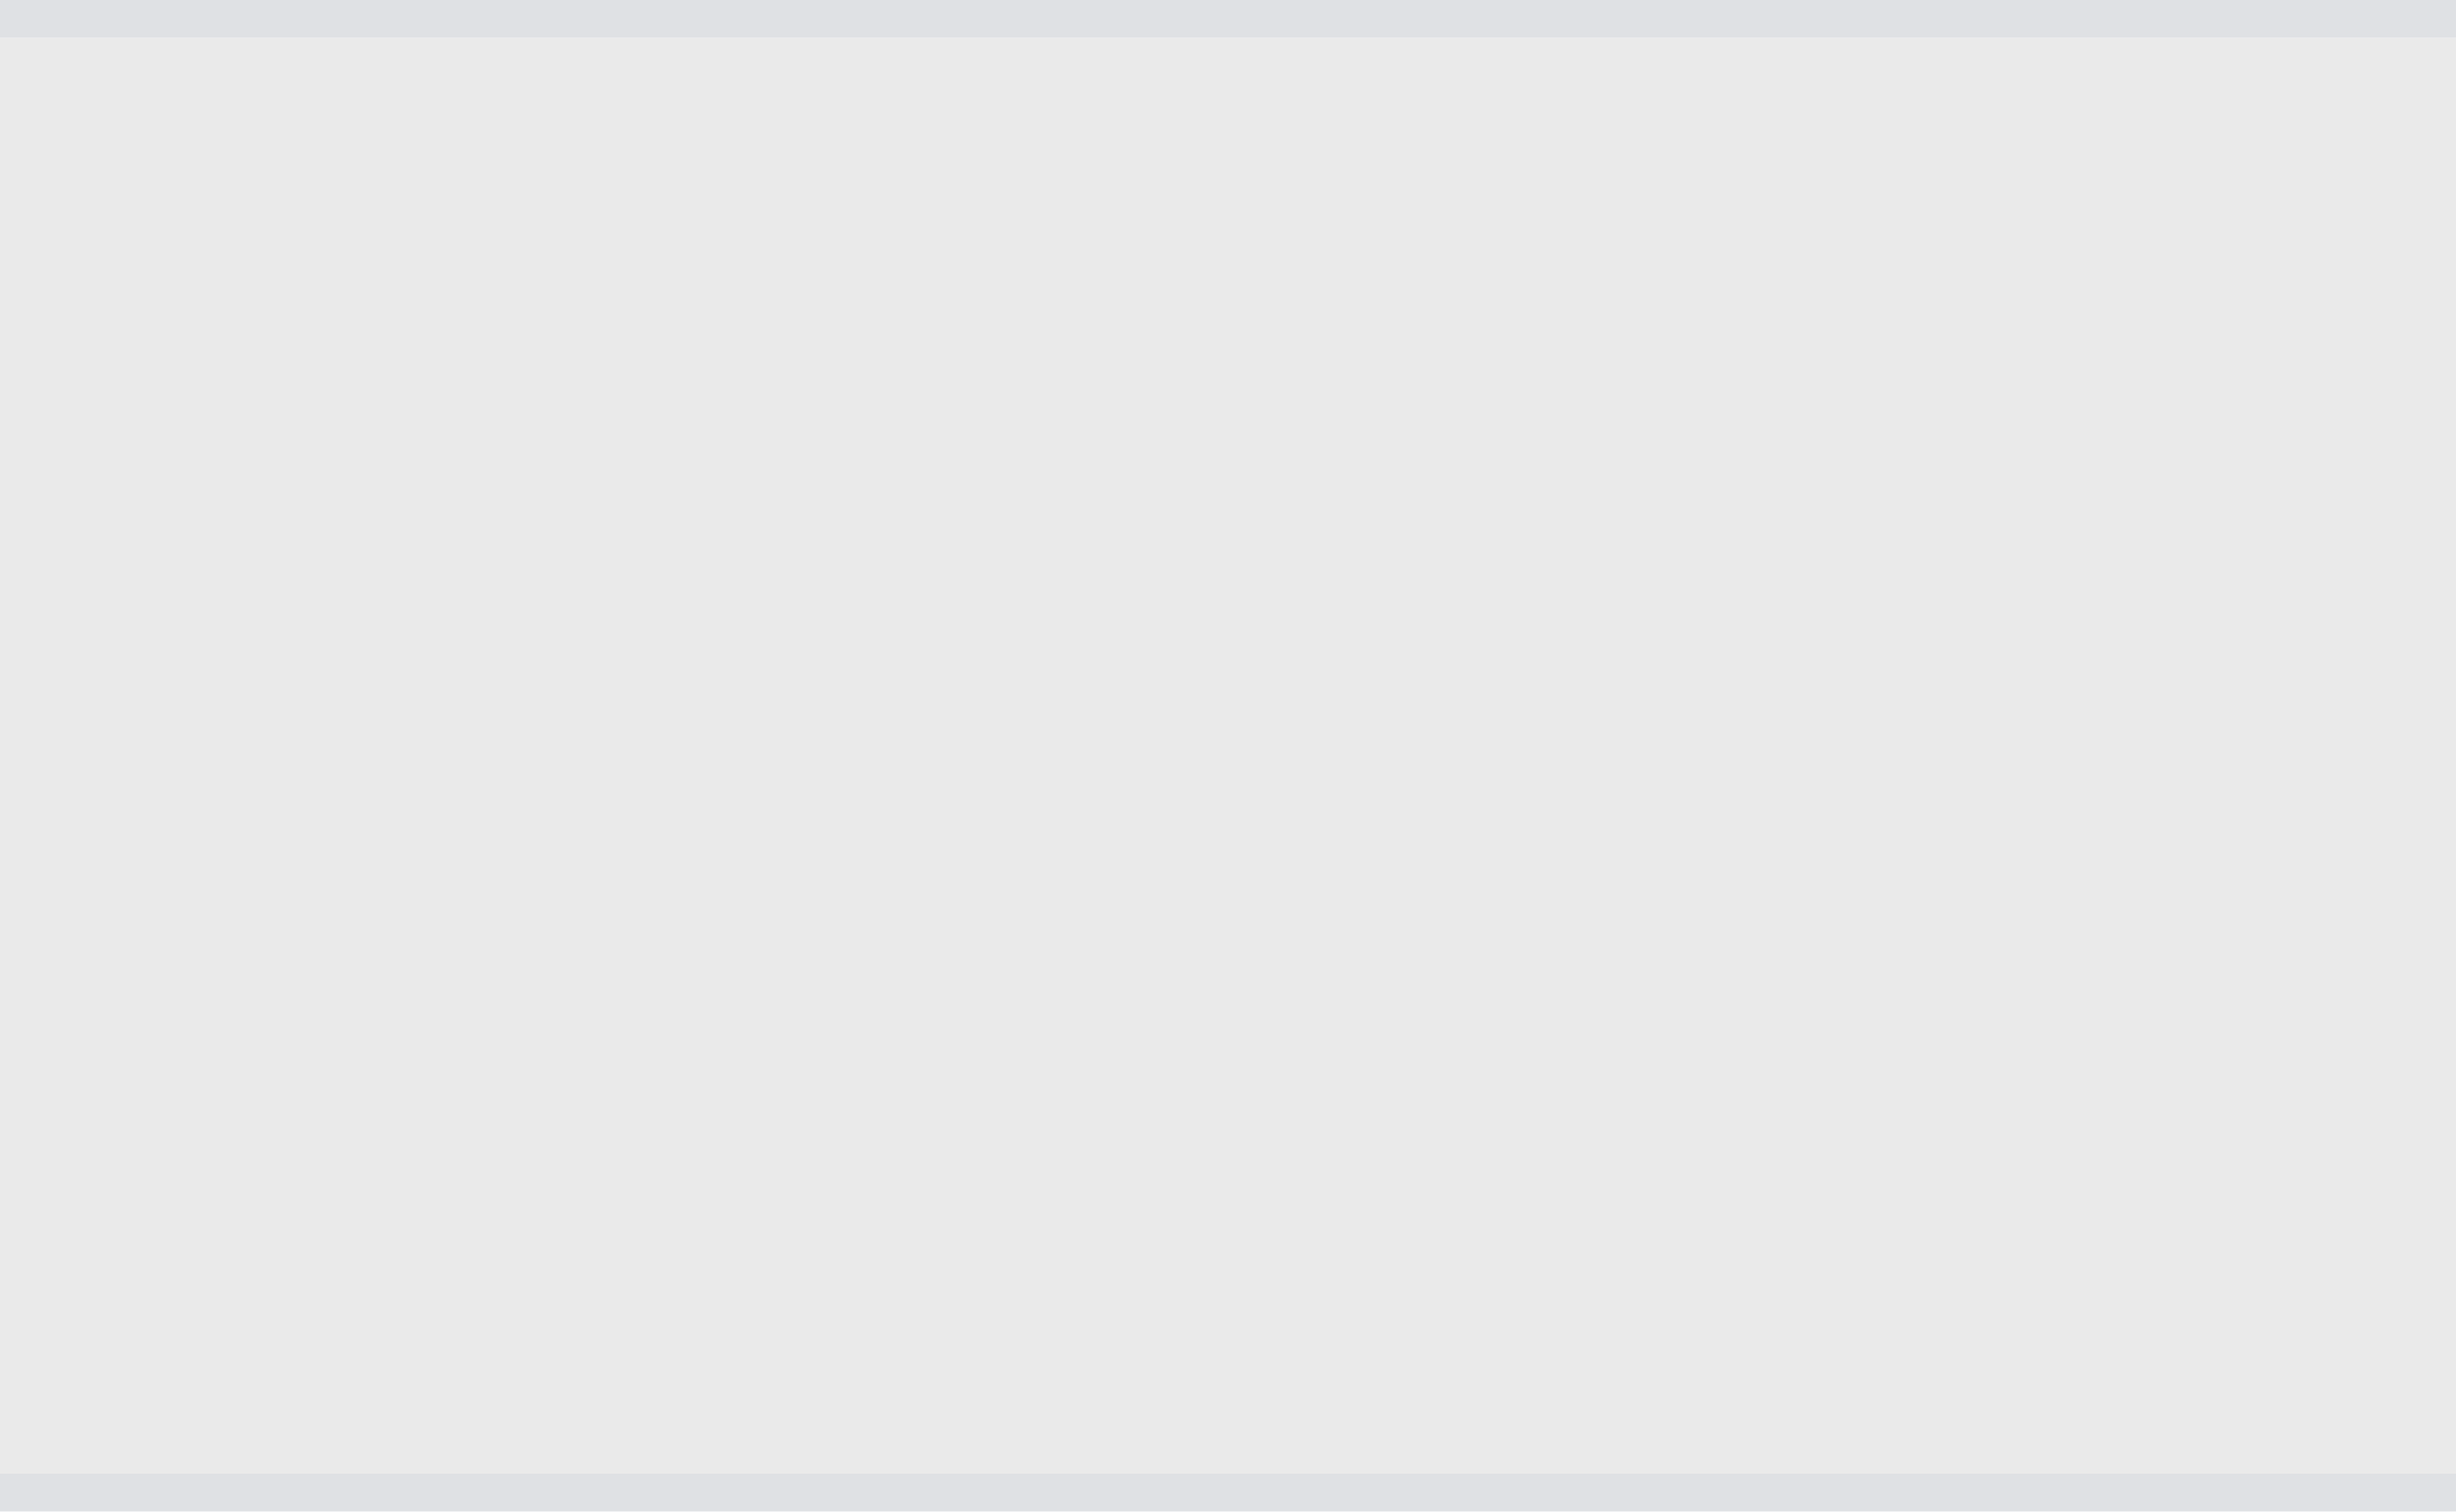
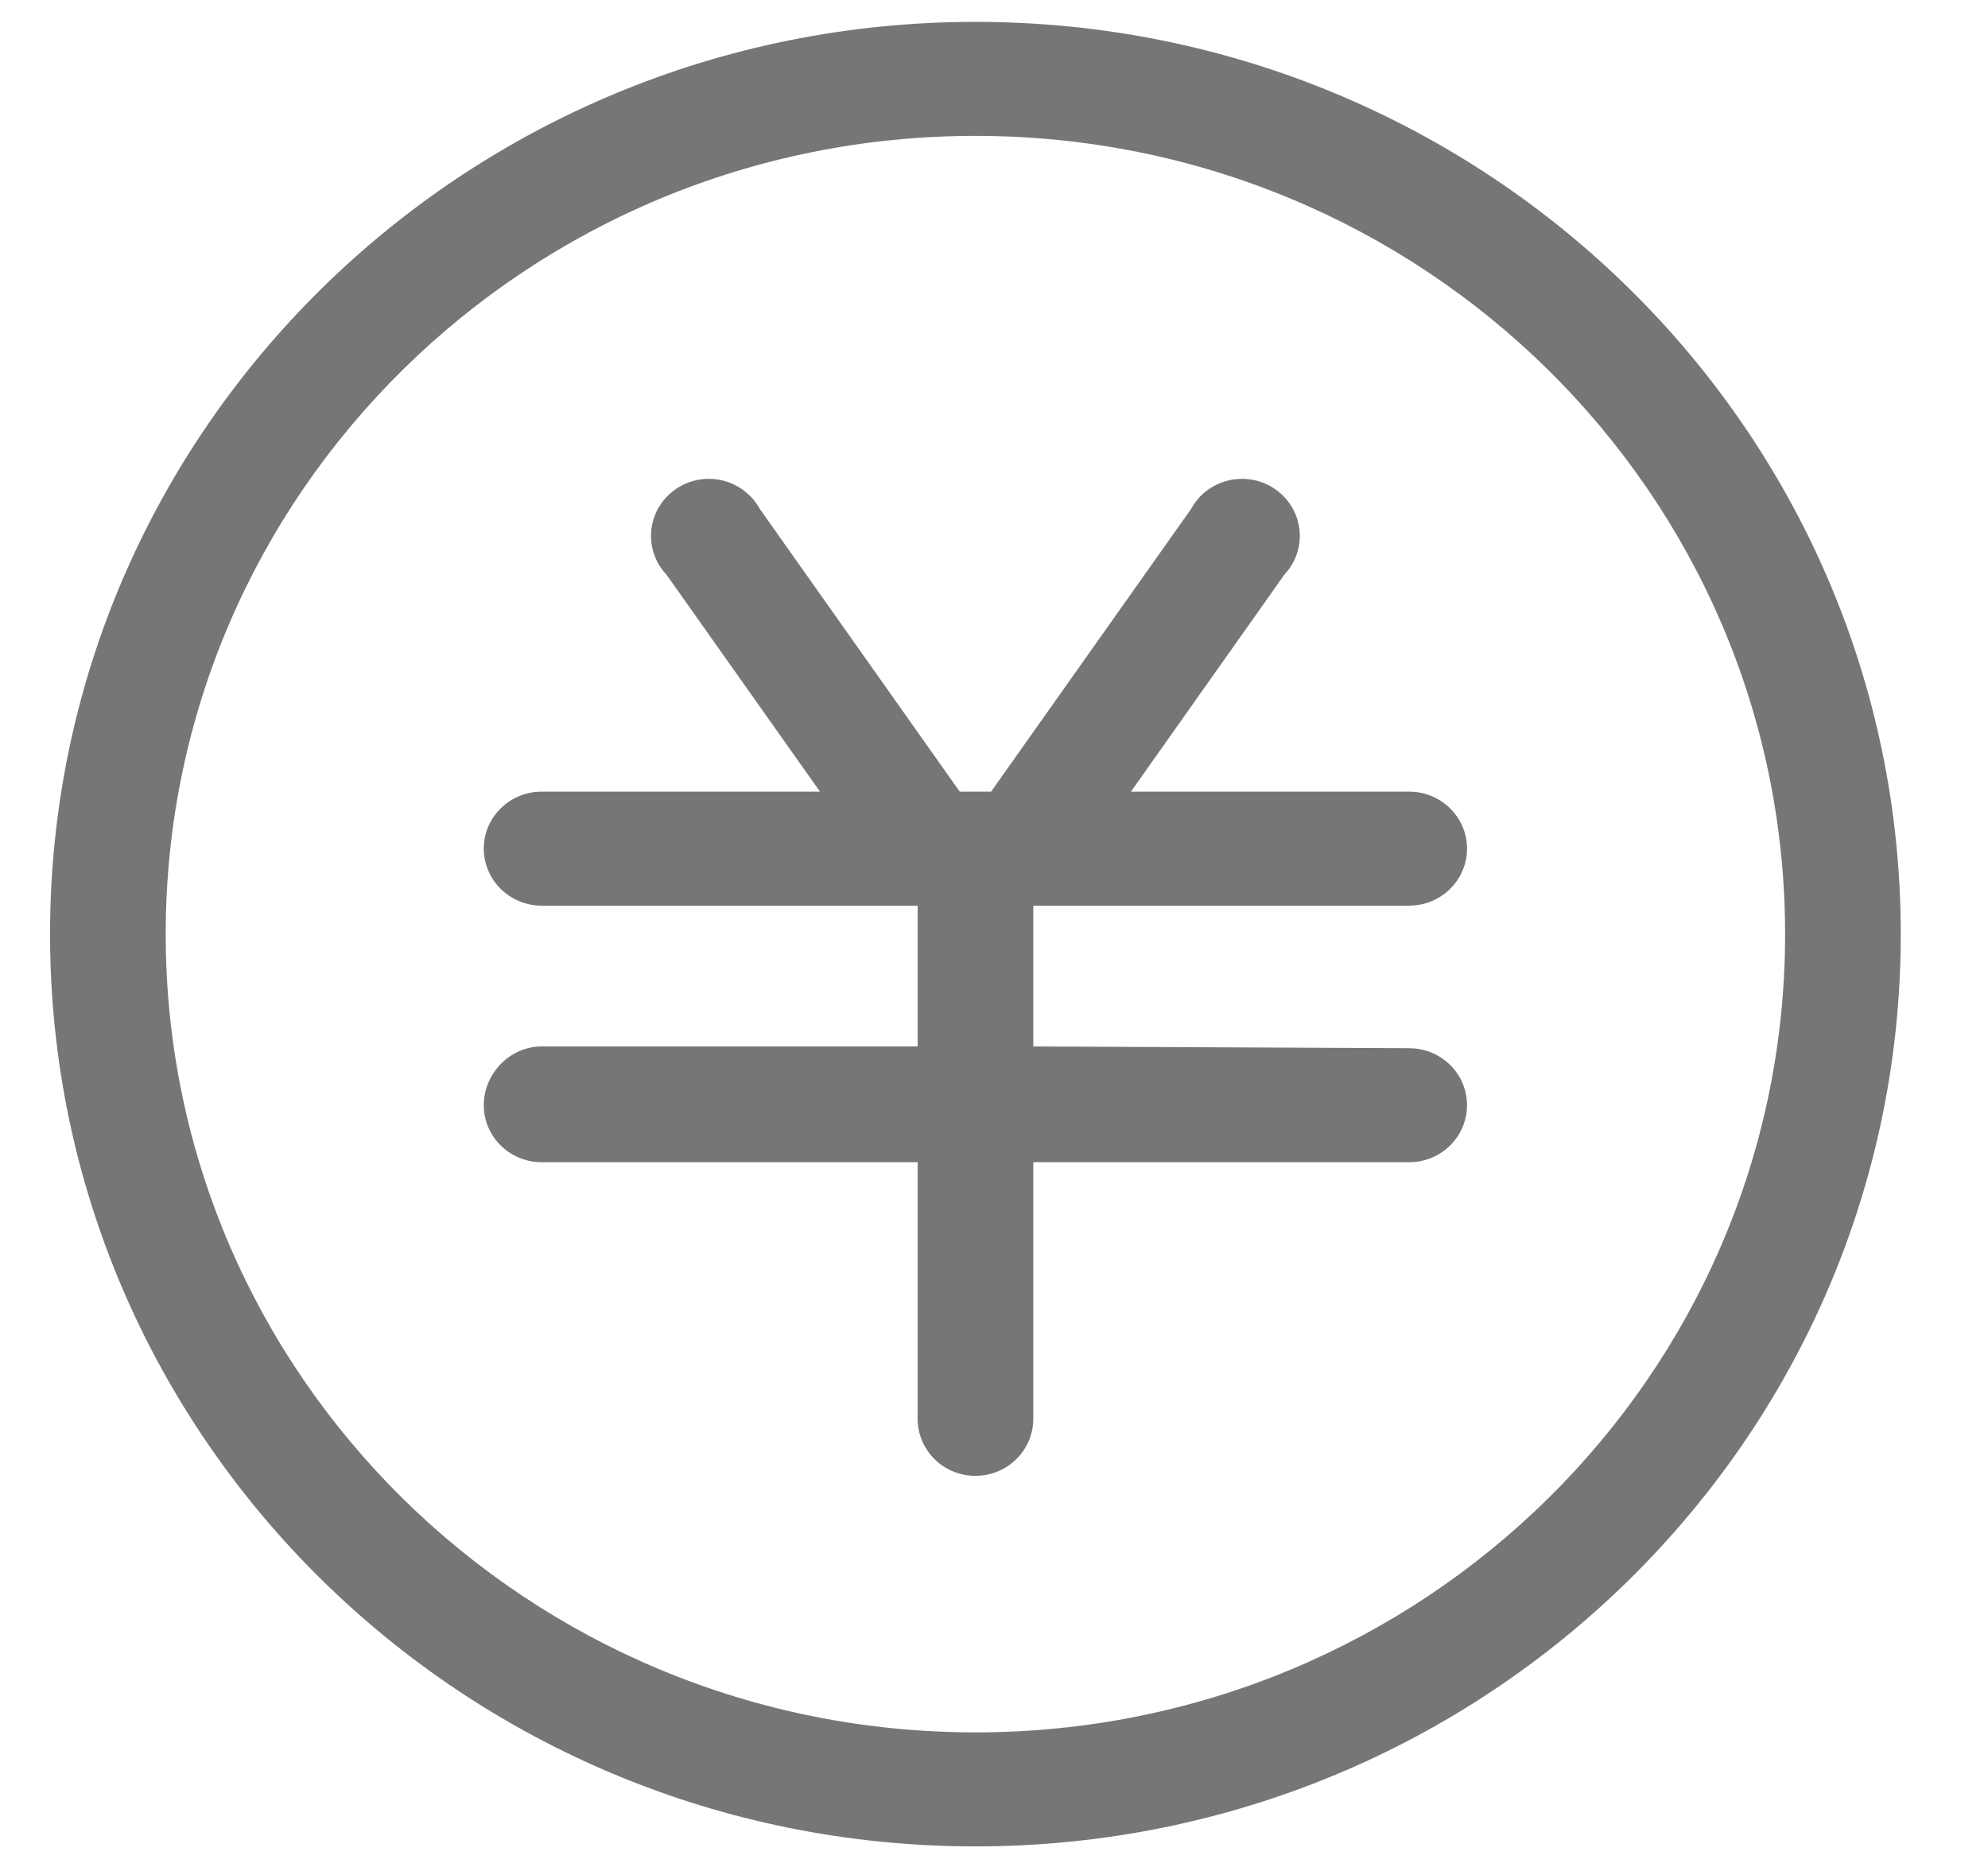
- <svg xmlns="http://www.w3.org/2000/svg" version="1.1" width="65px" height="40px">
-   <g transform="matrix(1 0 0 1 -168 -162 )">
-     <path d="M 168 163  L 233 163  L 233 201  L 168 201  L 168 163  Z " fill-rule="nonzero" fill="#eaeaea" stroke="none" />
-     <path d="M 168 162.5  L 233 162.5  M 233 201.5  L 168 201.5  " stroke-width="1" stroke="#dadce0" fill="none" stroke-opacity="0.867" />
+ <svg xmlns="http://www.w3.org/2000/svg" version="1.1" width="17px" height="16px">
+   <g transform="matrix(1 0 0 1 -197 -379 )">
+     <path d="M 0.428 7.989  C 0.428 12.297  3.971 15.79  8.341 15.79  C 12.711 15.79  16.254 12.297  16.254 7.989  C 16.254 3.68  12.711 0.187  8.341 0.187  C 3.971 0.187  0.428 3.68  0.428 7.989  Z M 1.417 7.989  C 1.417 4.218  4.517 1.162  8.341 1.162  C 12.165 1.162  15.265 4.218  15.265 7.989  C 15.265 11.759  12.165 14.815  8.341 14.815  C 4.517 14.815  1.417 11.759  1.417 7.989  Z M 8.836 8.949  L 8.836 7.745  L 12.05 7.745  C 12.323 7.745  12.545 7.526  12.545 7.257  C 12.545 6.988  12.323 6.77  12.05 6.77  L 9.671 6.77  L 10.983 4.914  C 11.065 4.827  11.115 4.711  11.115 4.583  C 11.115 4.314  10.894 4.095  10.621 4.095  C 10.432 4.095  10.268 4.199  10.185 4.353  L 8.475 6.77  L 8.207 6.77  L 6.498 4.353  C 6.414 4.2  6.25 4.095  6.062 4.095  C 5.788 4.095  5.567 4.314  5.567 4.583  C 5.567 4.711  5.617 4.827  5.699 4.914  L 7.012 6.77  L 4.632 6.77  C 4.359 6.77  4.137 6.988  4.137 7.257  C 4.137 7.526  4.359 7.745  4.632 7.745  L 7.847 7.745  L 7.847 8.949  L 4.632 8.949  C 4.359 8.949  4.137 9.182  4.137 9.451  C 4.137 9.721  4.359 9.939  4.632 9.939  L 7.847 9.939  L 7.847 12.133  C 7.847 12.403  8.068 12.621  8.341 12.621  C 8.614 12.621  8.836 12.403  8.836 12.133  L 8.836 9.939  L 12.05 9.939  C 12.323 9.939  12.545 9.721  12.545 9.451  C 12.545 9.182  12.323 8.964  12.05 8.964  L 8.836 8.949  Z " fill-rule="nonzero" fill="#000000" stroke="none" fill-opacity="0.537" transform="matrix(1 0 0 1 197 379 )" />
  </g>
</svg>
